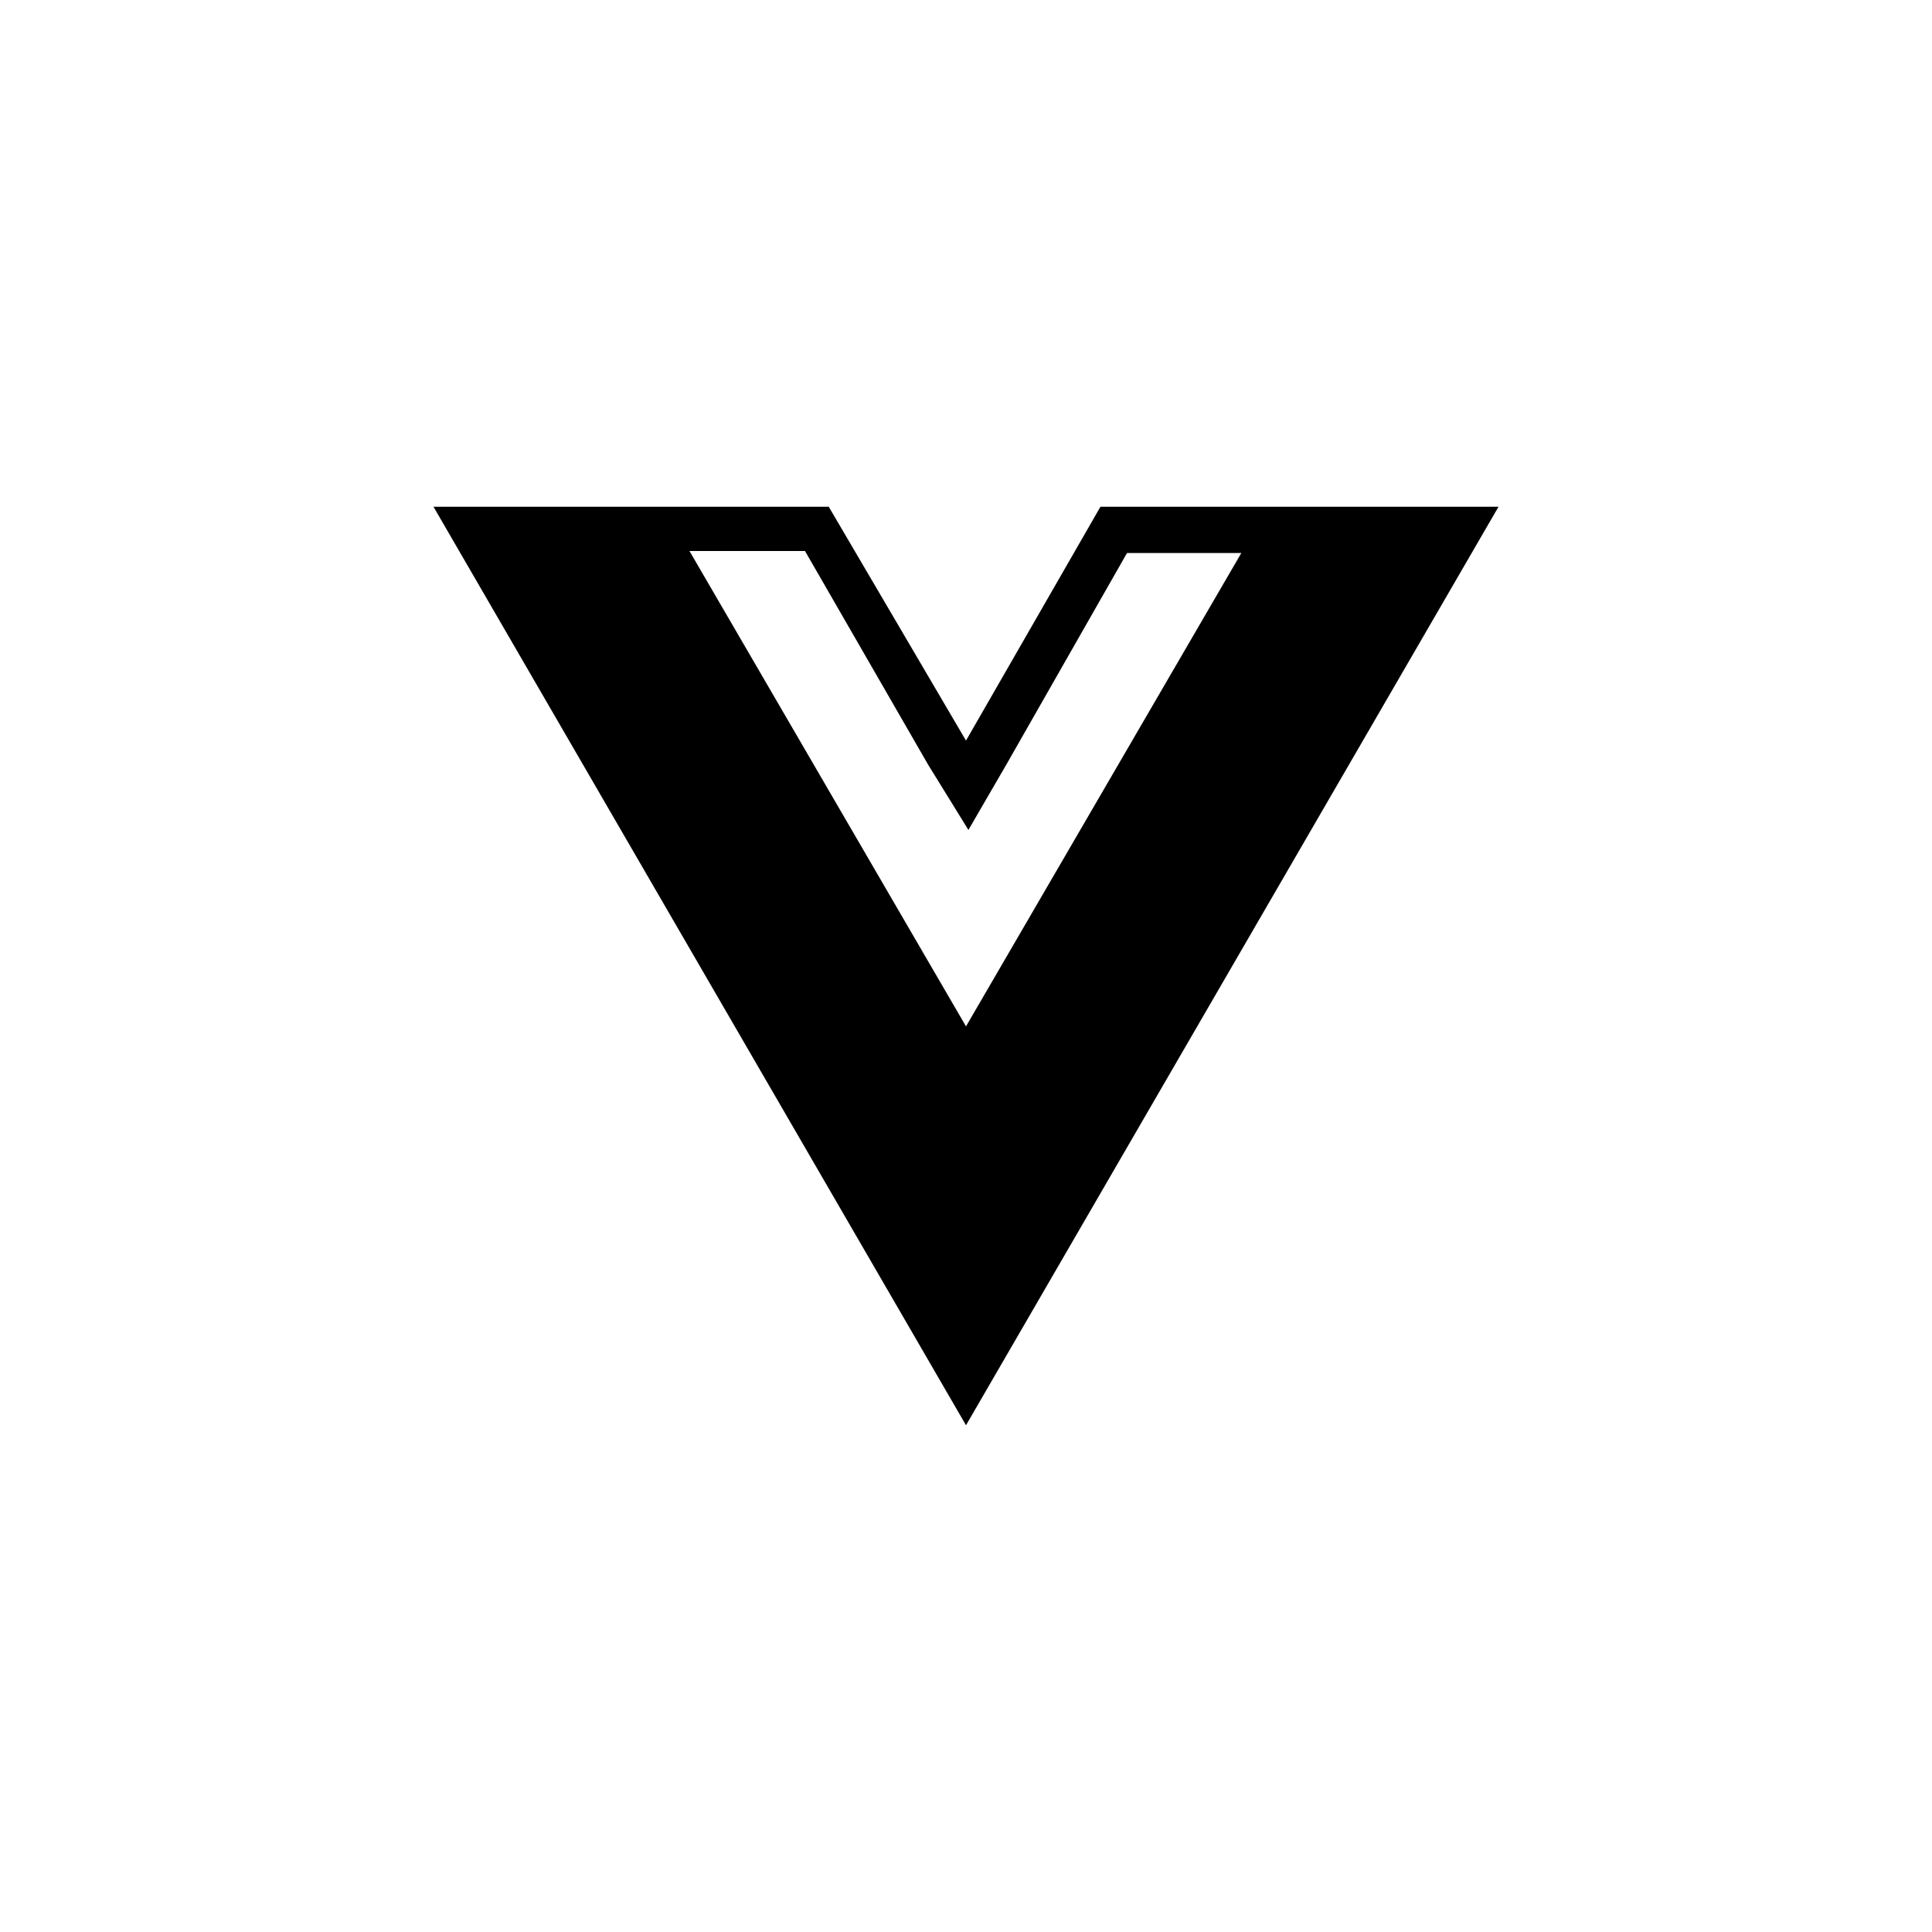
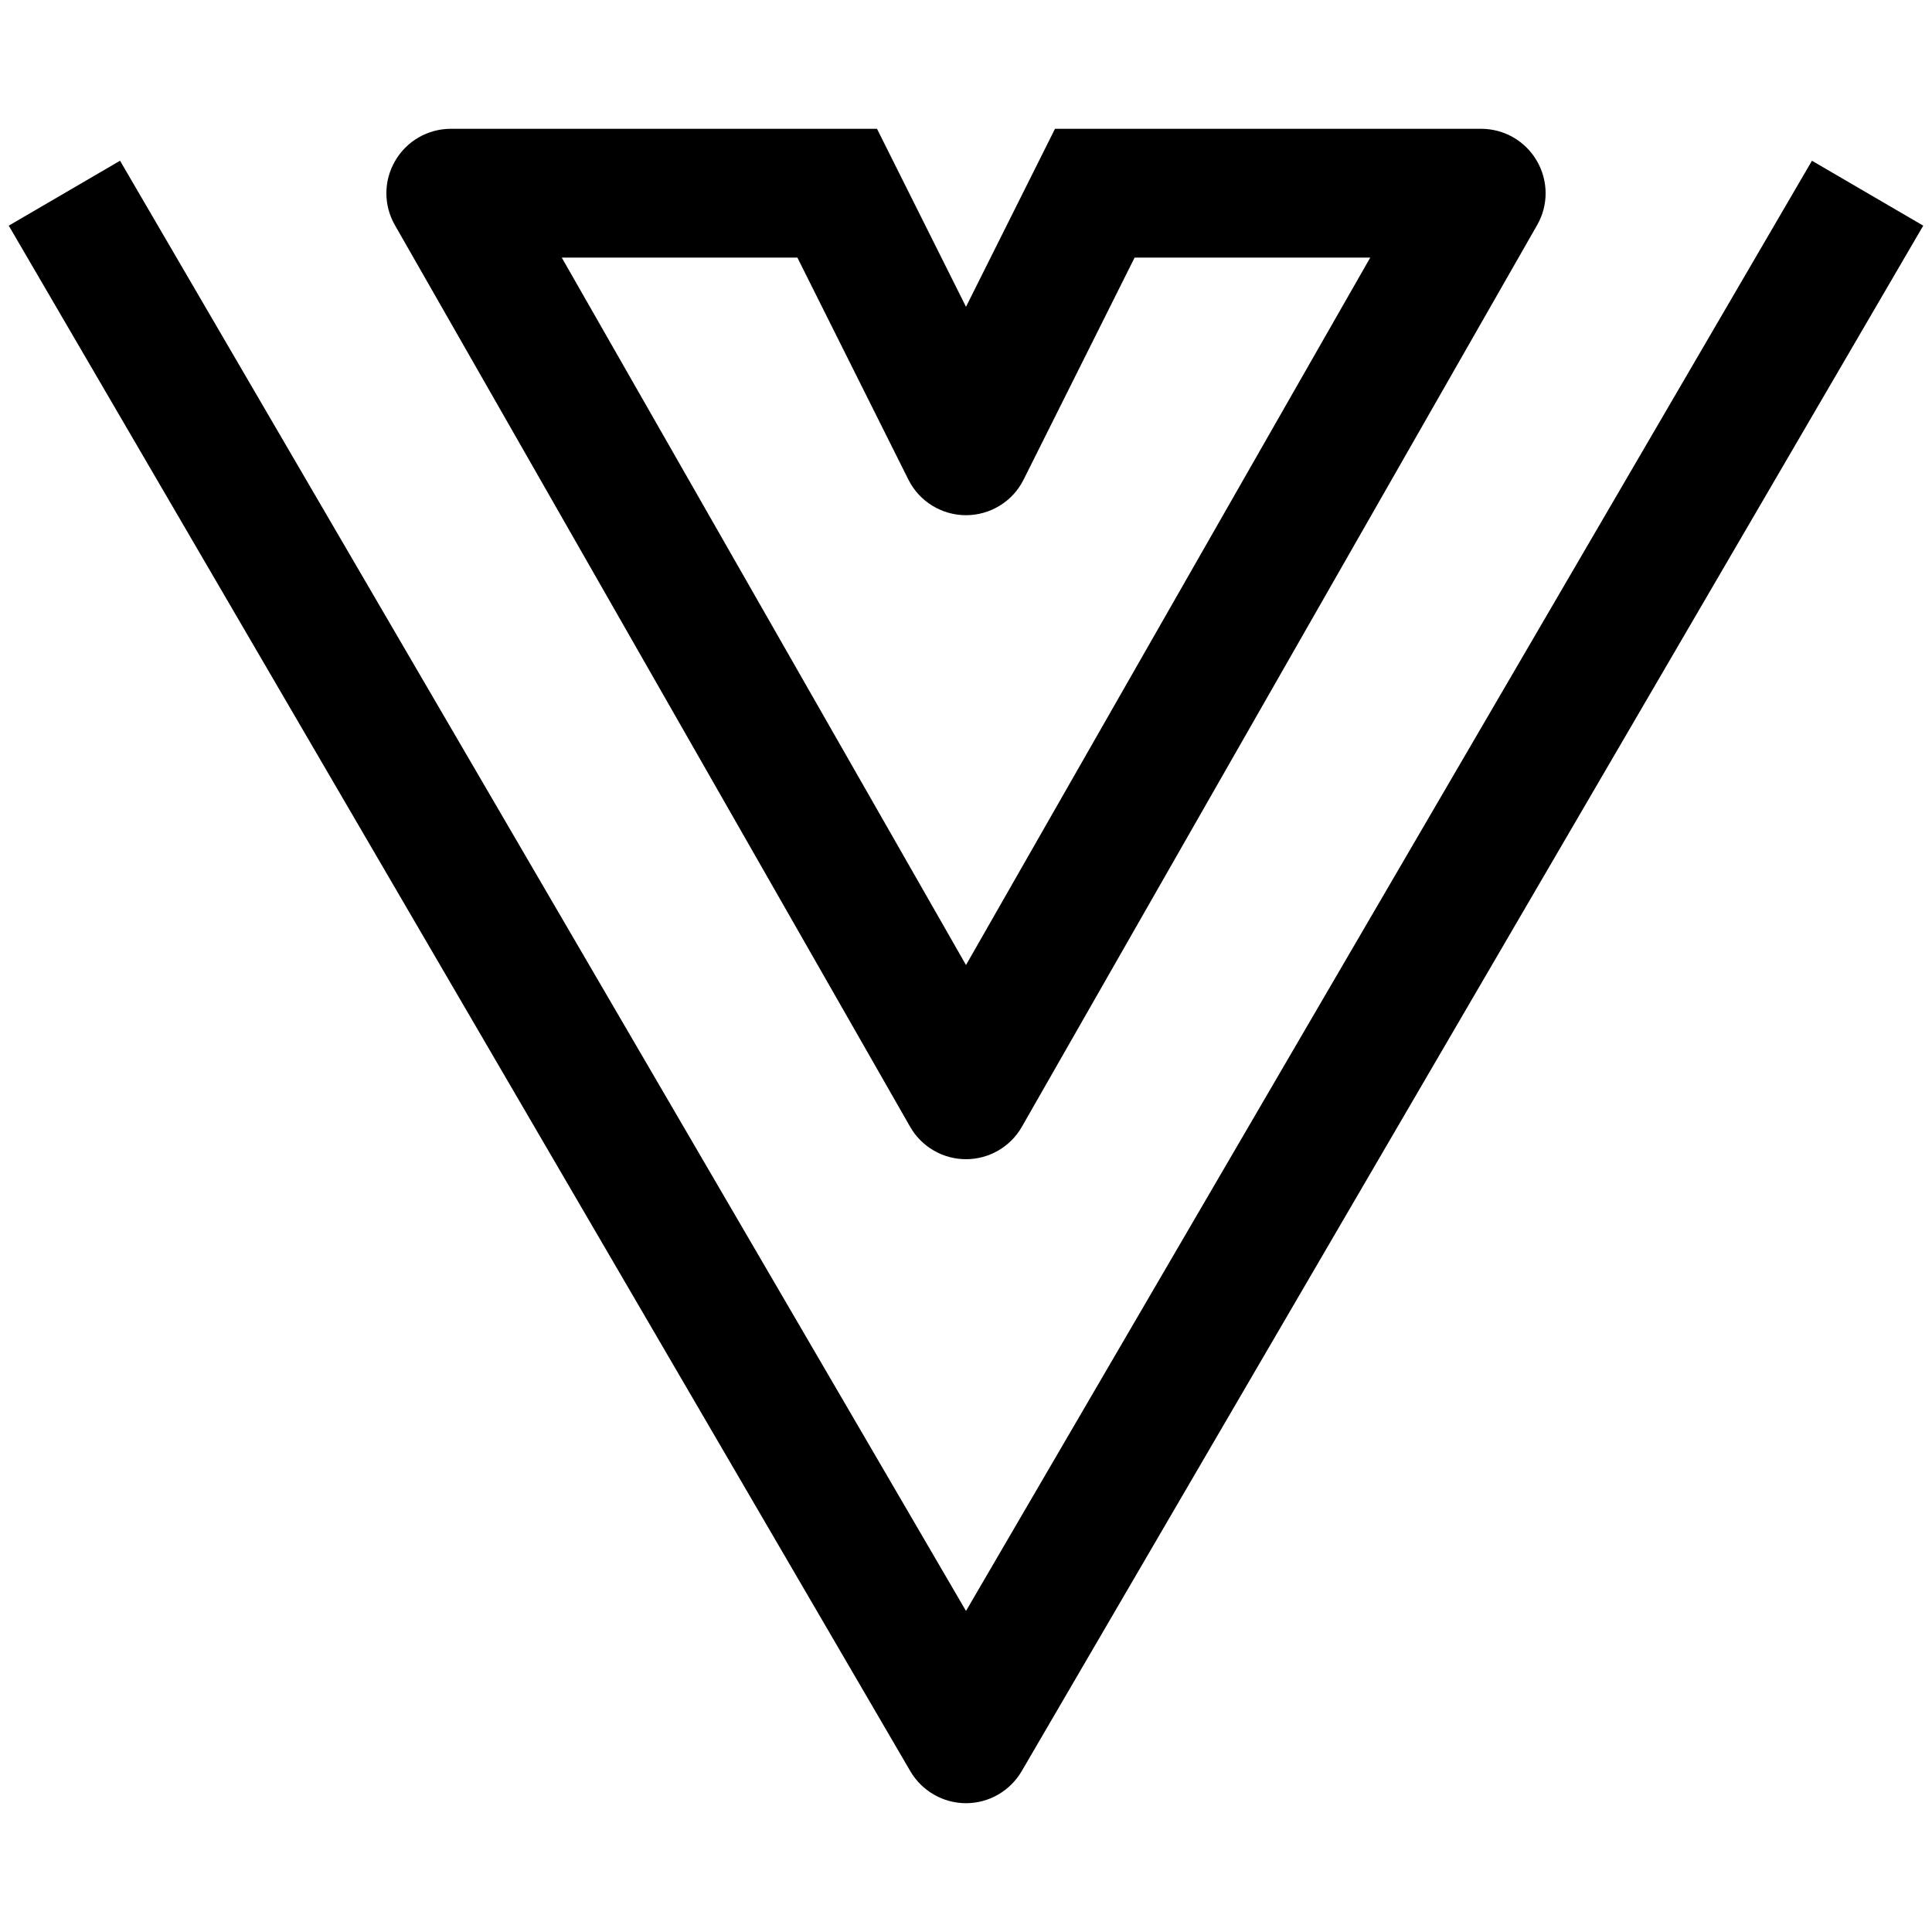
- <svg xmlns="http://www.w3.org/2000/svg" width="48" height="48" data-name="Layer 1" id="vue">
-   <path d="M32.72 12.59h-5.38L24 18.4l-3.41-5.81h-9.82L24 35.41l13.23-22.82ZM20 13.69 23.06 19l1 1.62L25 19l3-5.26h2.84L24 25.5l-6.87-11.81Z" />
+ <svg xmlns="http://www.w3.org/2000/svg" width="800px" height="800px" viewBox="0 0 15 15" fill="none">
+   <path d="M7.5 13.5L7.068 13.752C7.158 13.905 7.322 14 7.5 14C7.678 14 7.842 13.905 7.932 13.752L7.5 13.5ZM11.5 1.5L11.934 1.748C12.023 1.593 12.022 1.403 11.932 1.249C11.843 1.095 11.678 1 11.5 1V1.5ZM7.5 8.5L7.066 8.748C7.155 8.904 7.321 9 7.5 9C7.679 9 7.845 8.904 7.934 8.748L7.5 8.5ZM3.5 1.5V1C3.322 1 3.157 1.095 3.068 1.249C2.978 1.403 2.977 1.593 3.066 1.748L3.5 1.5ZM6.5 1.5L6.947 1.276L6.809 1H6.5V1.5ZM7.5 3.5L7.053 3.724C7.137 3.893 7.311 4 7.5 4C7.689 4 7.863 3.893 7.947 3.724L7.5 3.5ZM8.5 1.5V1H8.191L8.053 1.276L8.5 1.5ZM0.068 1.752L7.068 13.752L7.932 13.248L0.932 1.248L0.068 1.752ZM7.932 13.752L14.932 1.752L14.068 1.248L7.068 13.248L7.932 13.752ZM11.066 1.252L7.066 8.252L7.934 8.748L11.934 1.748L11.066 1.252ZM7.934 8.252L3.934 1.252L3.066 1.748L7.066 8.748L7.934 8.252ZM3.5 2H6.5V1H3.5V2ZM6.053 1.724L7.053 3.724L7.947 3.276L6.947 1.276L6.053 1.724ZM7.947 3.724L8.947 1.724L8.053 1.276L7.053 3.276L7.947 3.724ZM8.5 2H11.5V1H8.5V2Z" fill="#000000" />
</svg>
